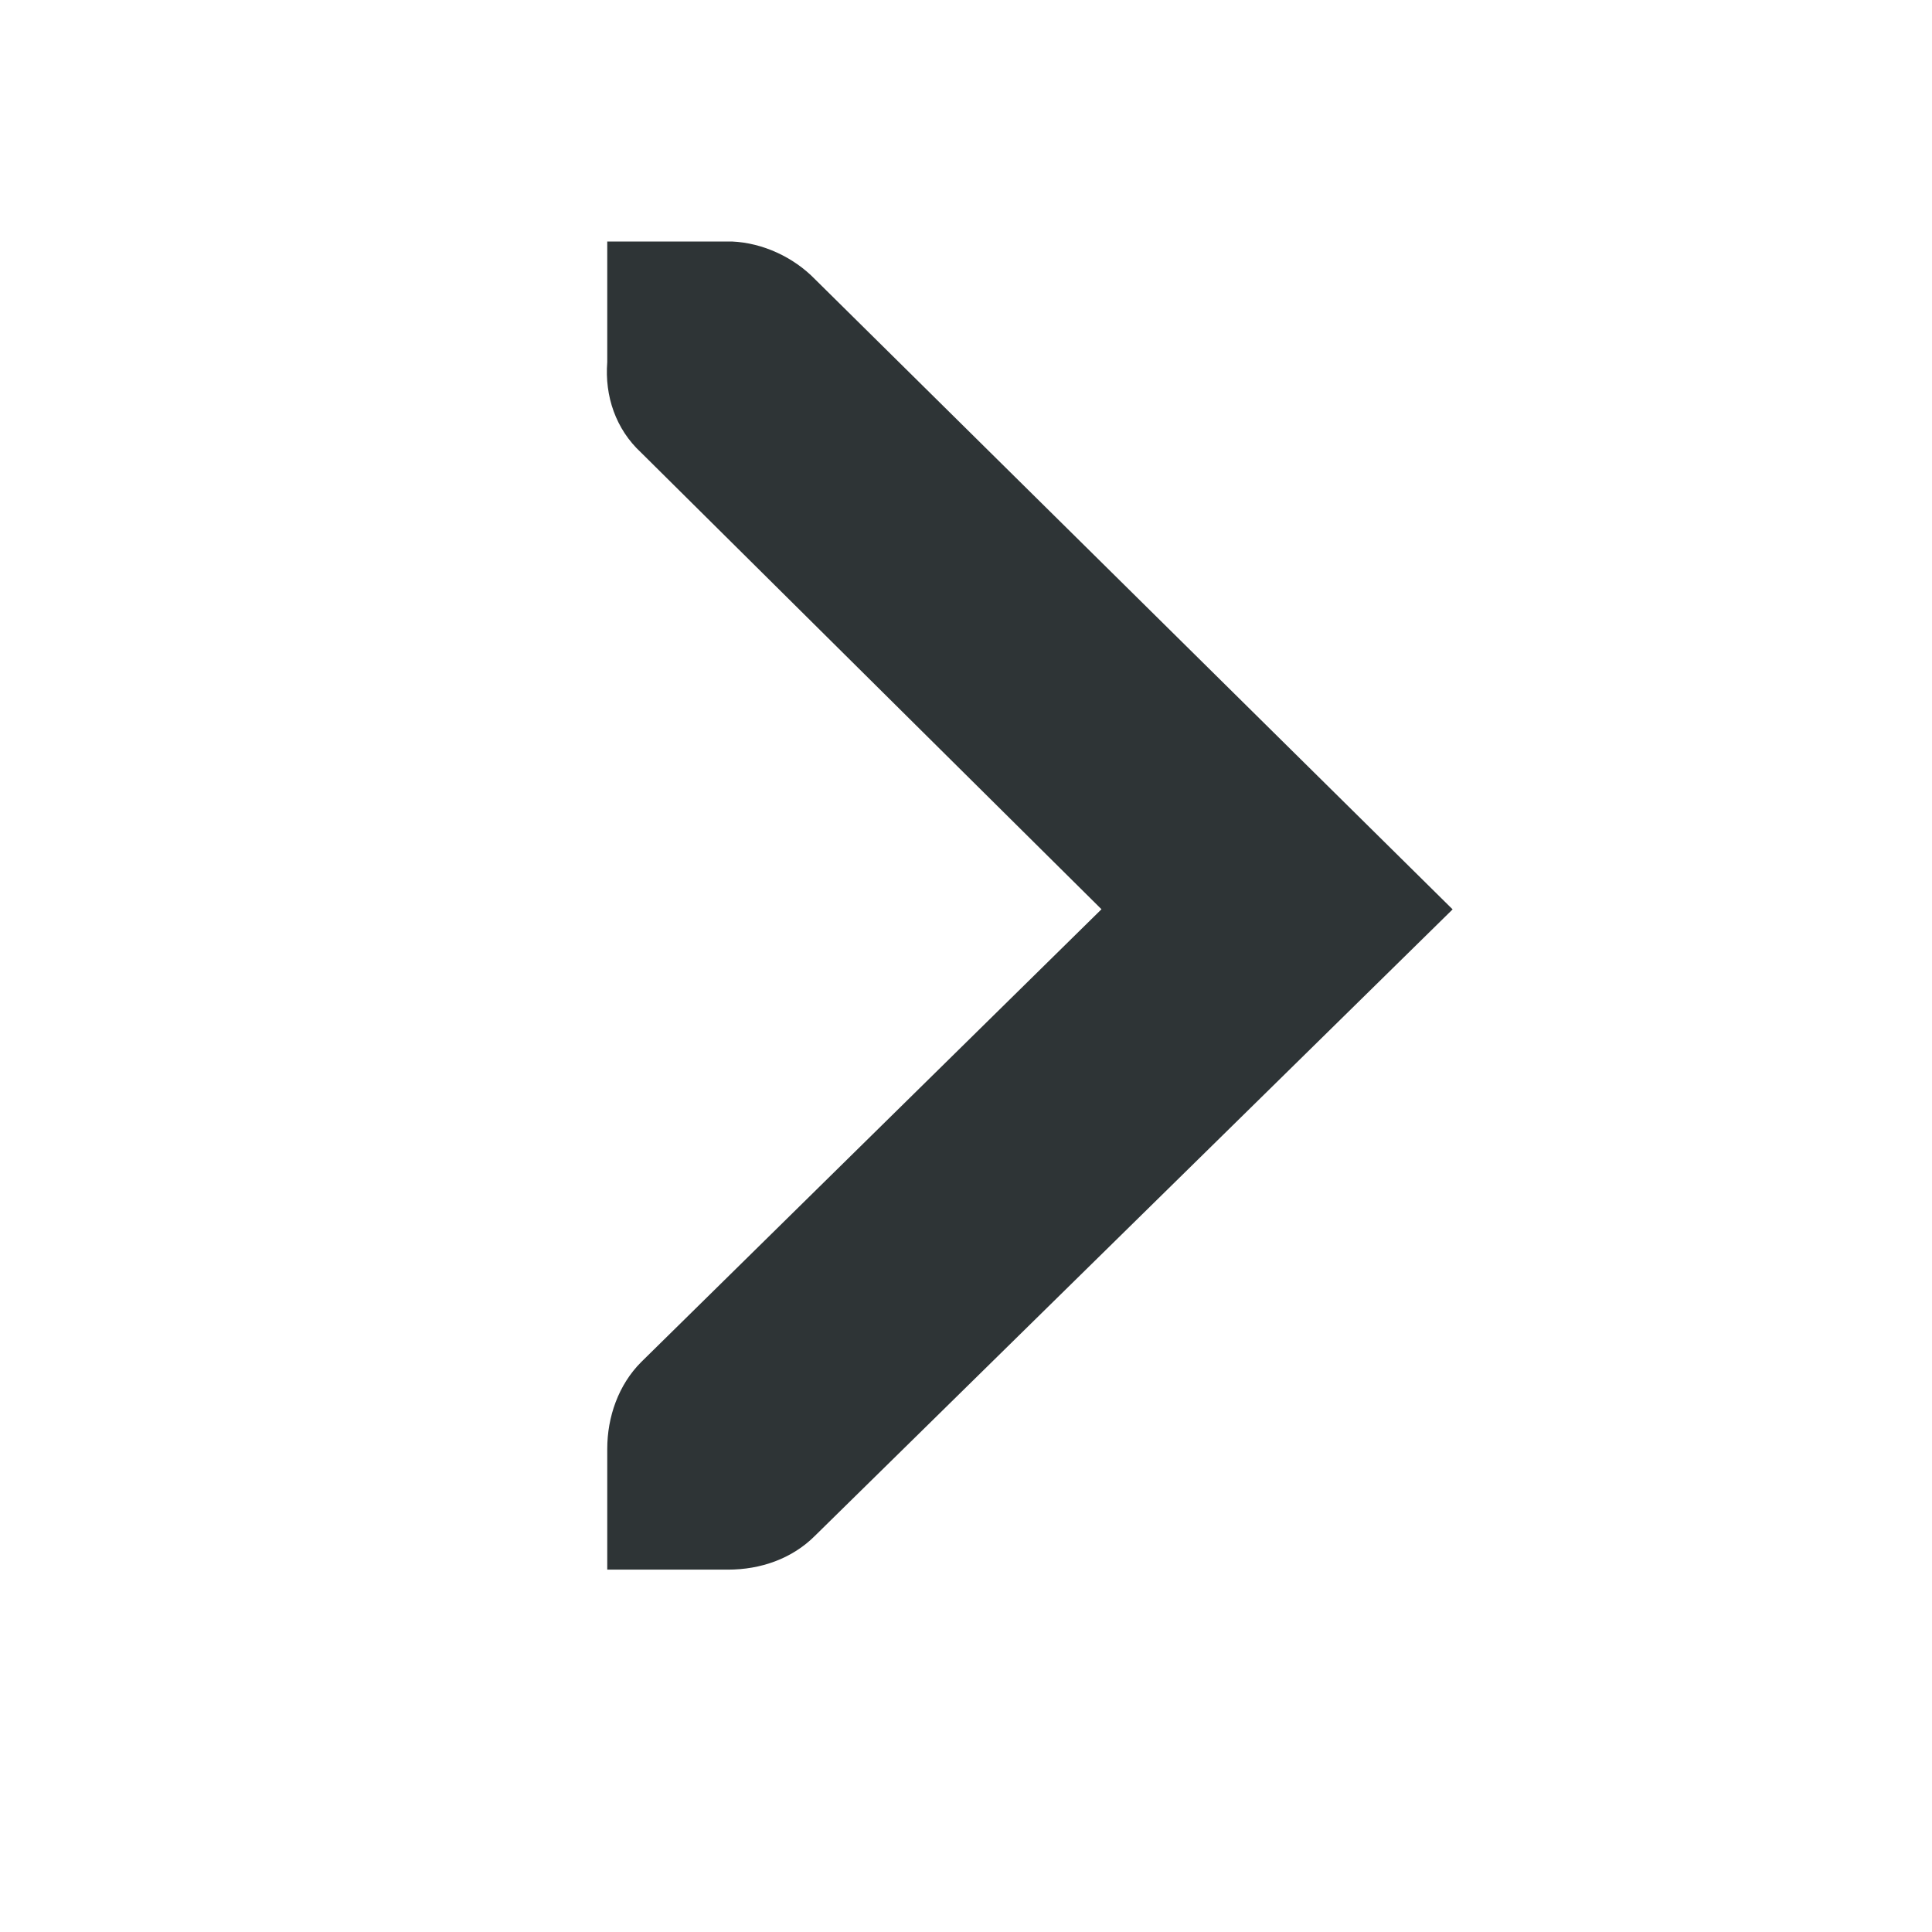
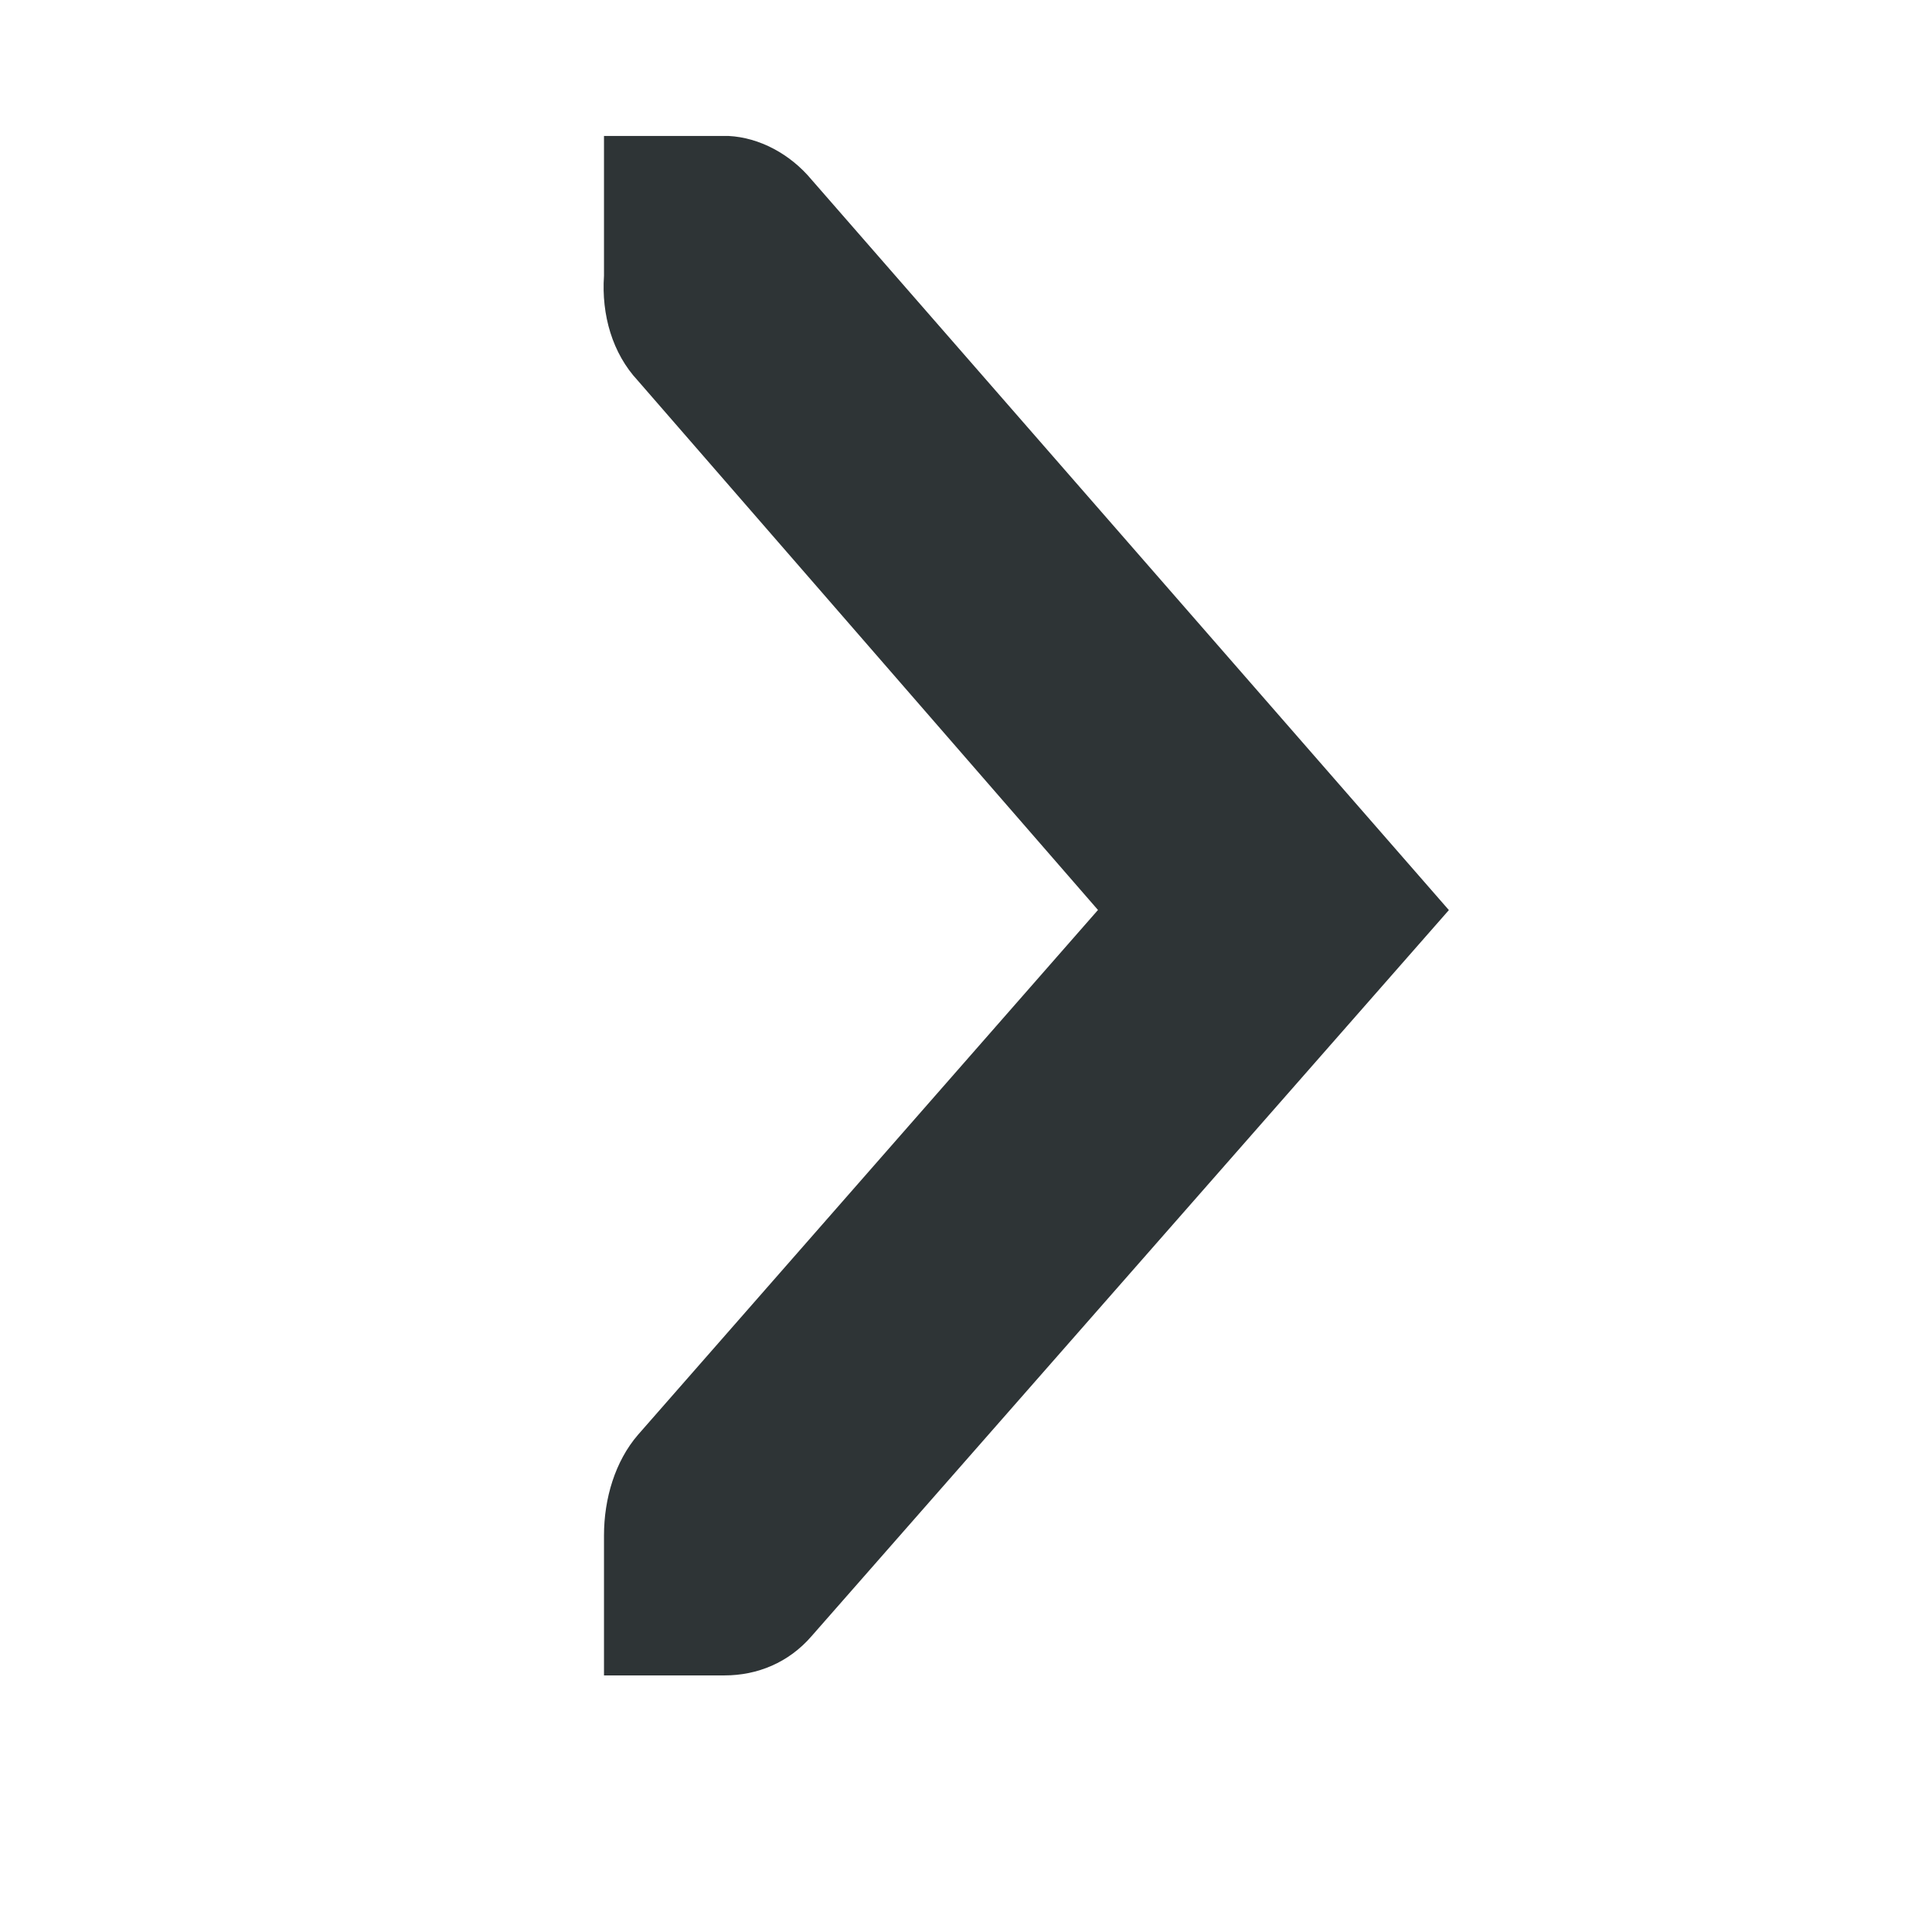
- <svg xmlns="http://www.w3.org/2000/svg" height="16" width="16" version="1.1">
-   <g transform="translate(-120,-626)">
-     <path style="color:#2e3436;text-transform:none;text-indent:0" fill="#2e3436" d="m125.03 628h1c0.01-0 0.021-0 0.031 0 0.255 0.011 0.51 0.129 0.688 0.312l5.281 5.219-5.281 5.188c-0.19 0.19-0.45 0.28-0.72 0.28h-1v-1c0-0.265 0.093-0.531 0.281-0.719l3.812-3.75-3.812-3.781c-0.211-0.195-0.303-0.469-0.281-0.75v-1z" />
+ <svg xmlns="http://www.w3.org/2000/svg" height="16" width="16" version="1.1" id="svg2">
+   <defs id="defs16" />
+   <g transform="translate(-120,-626)" id="g12">
+     <path style="color:#2e3436;text-indent:0;text-transform:none;fill:#2e3436" d="m 125.004,627.126 0.999,0 c 0.01,-1.4e-4 0.021,-5.3e-4 0.031,0 0.255,0.013 0.51,0.149 0.687,0.362 l 5.278,6.049 -5.278,6.013 c -0.19,0.22 -0.45,0.325 -0.72,0.325 l -0.999,0 0,-1.159 c 0,-0.307 0.093,-0.615 0.281,-0.833 l 3.81,-4.347 -3.81,-4.383 c -0.211,-0.226 -0.303,-0.544 -0.281,-0.869 l 0,-1.159 z" id="path14" />
  </g>
</svg>
